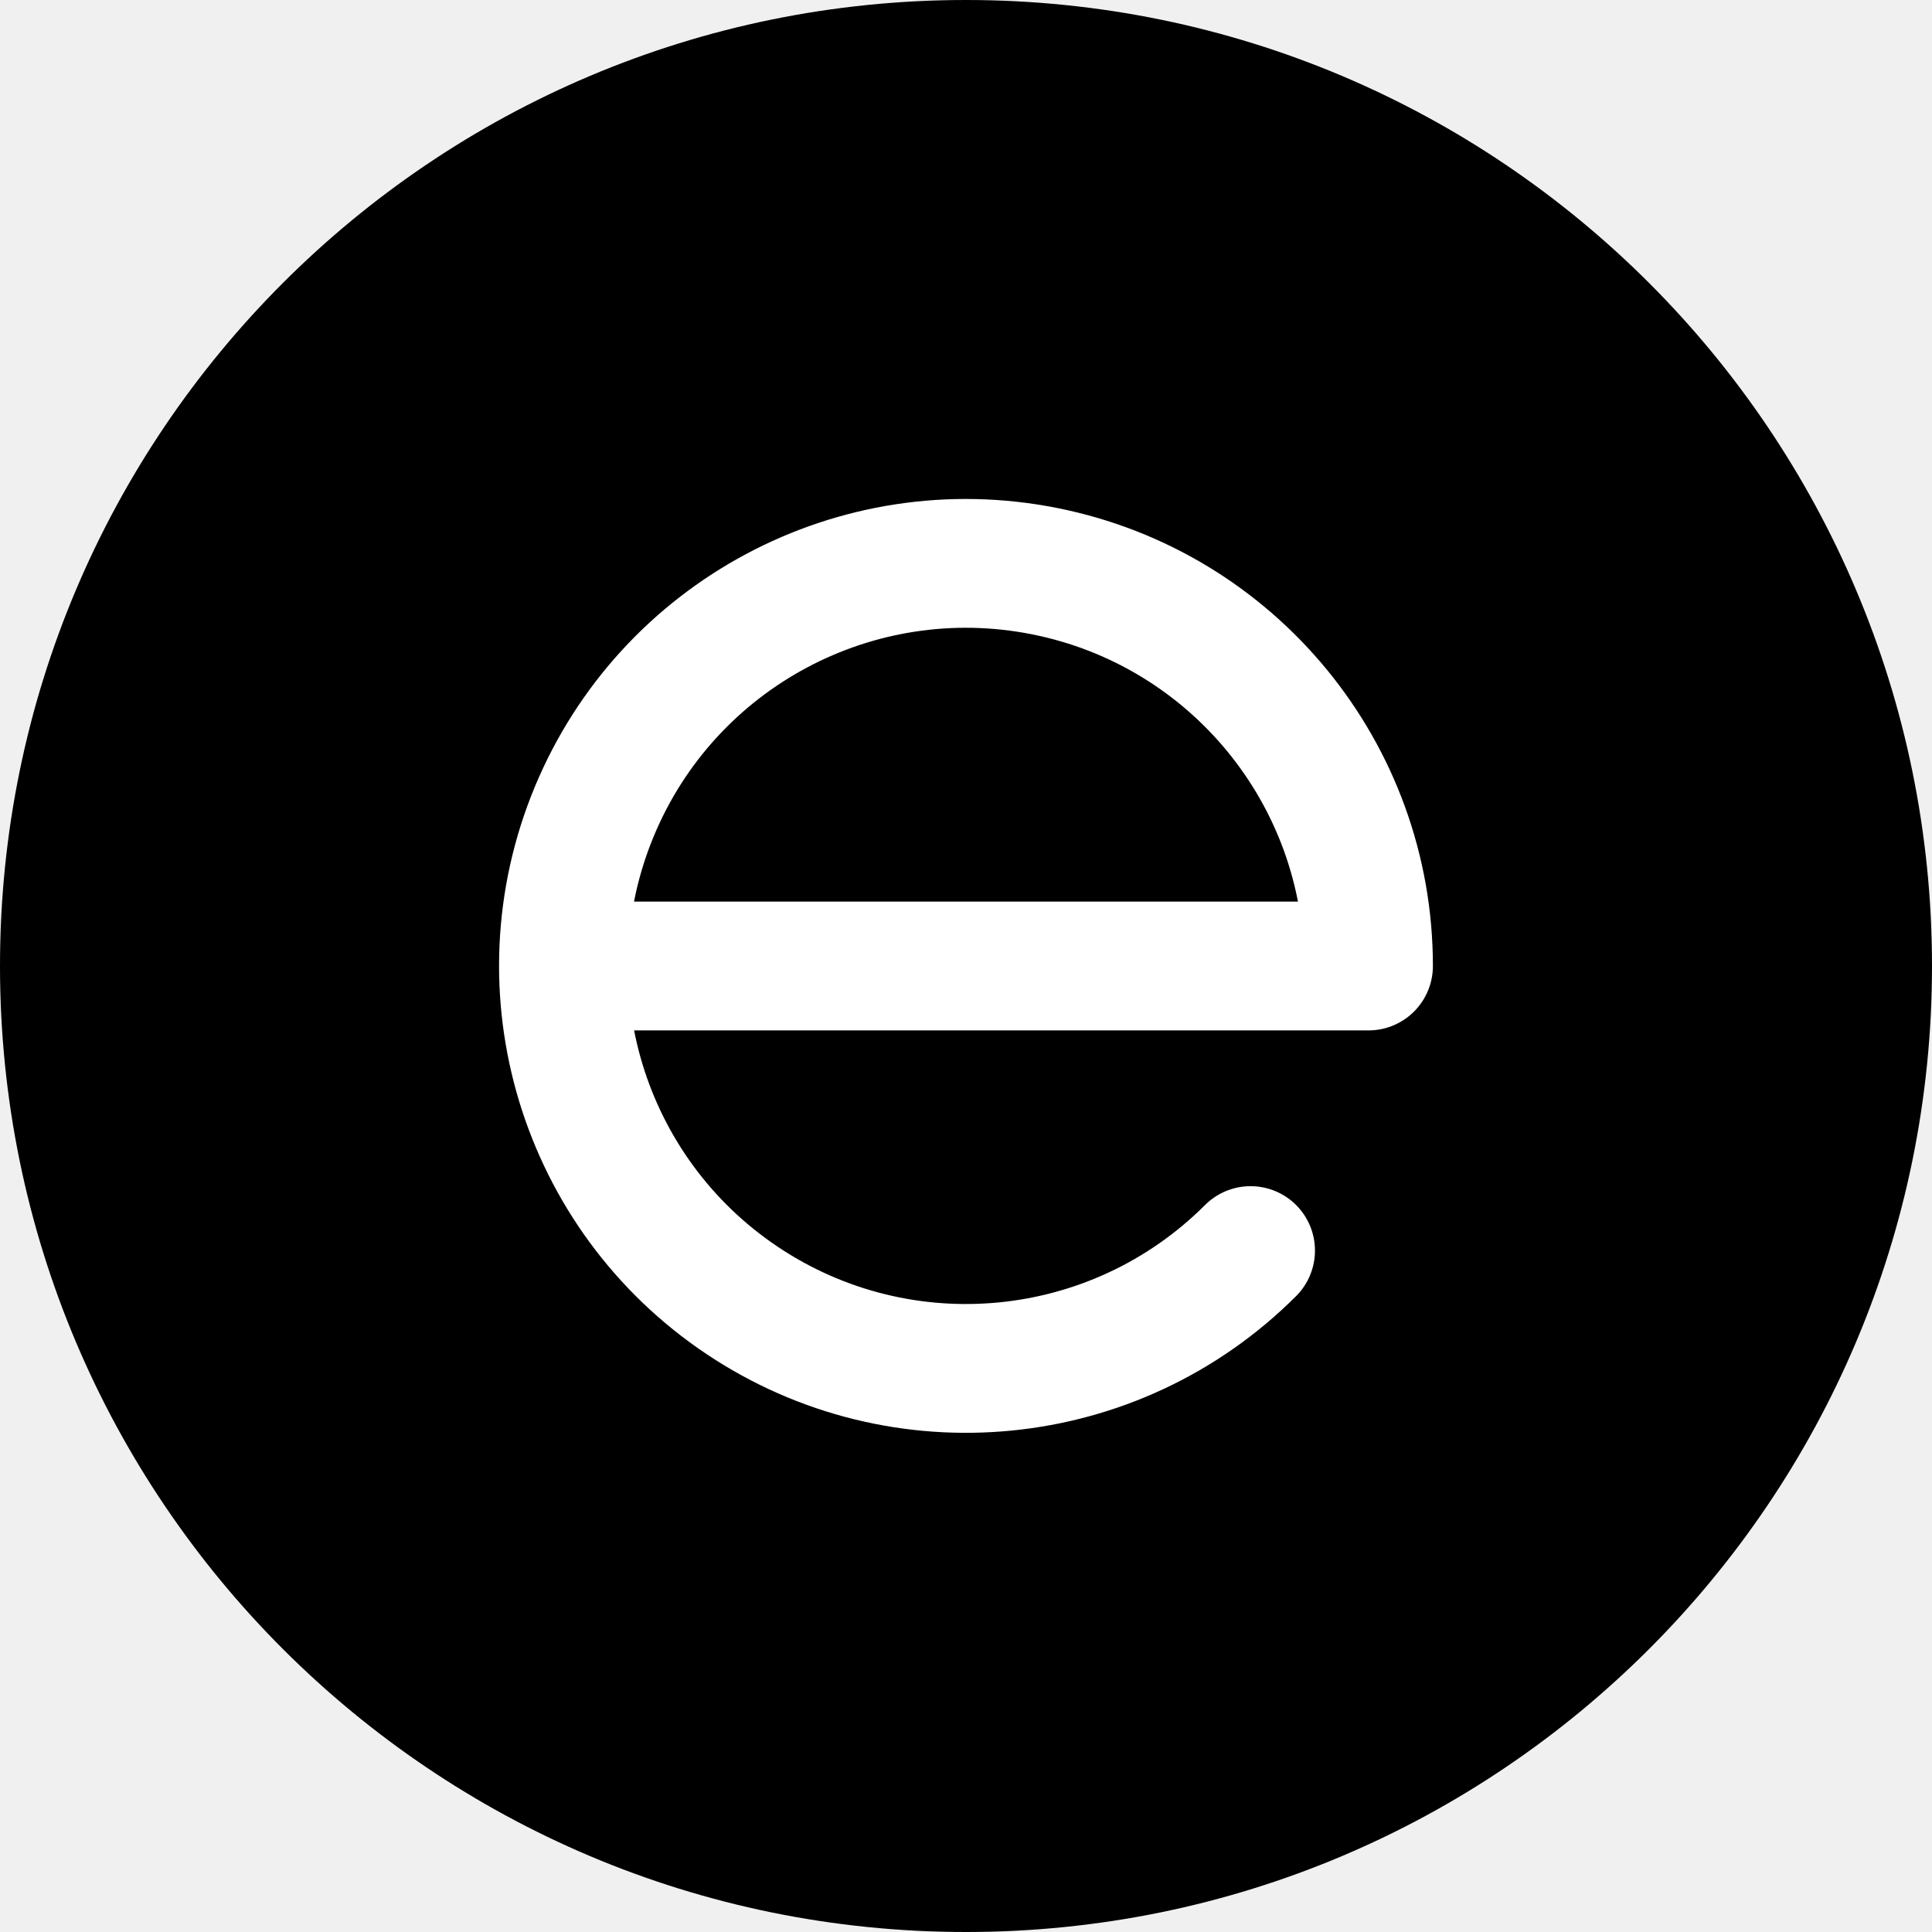
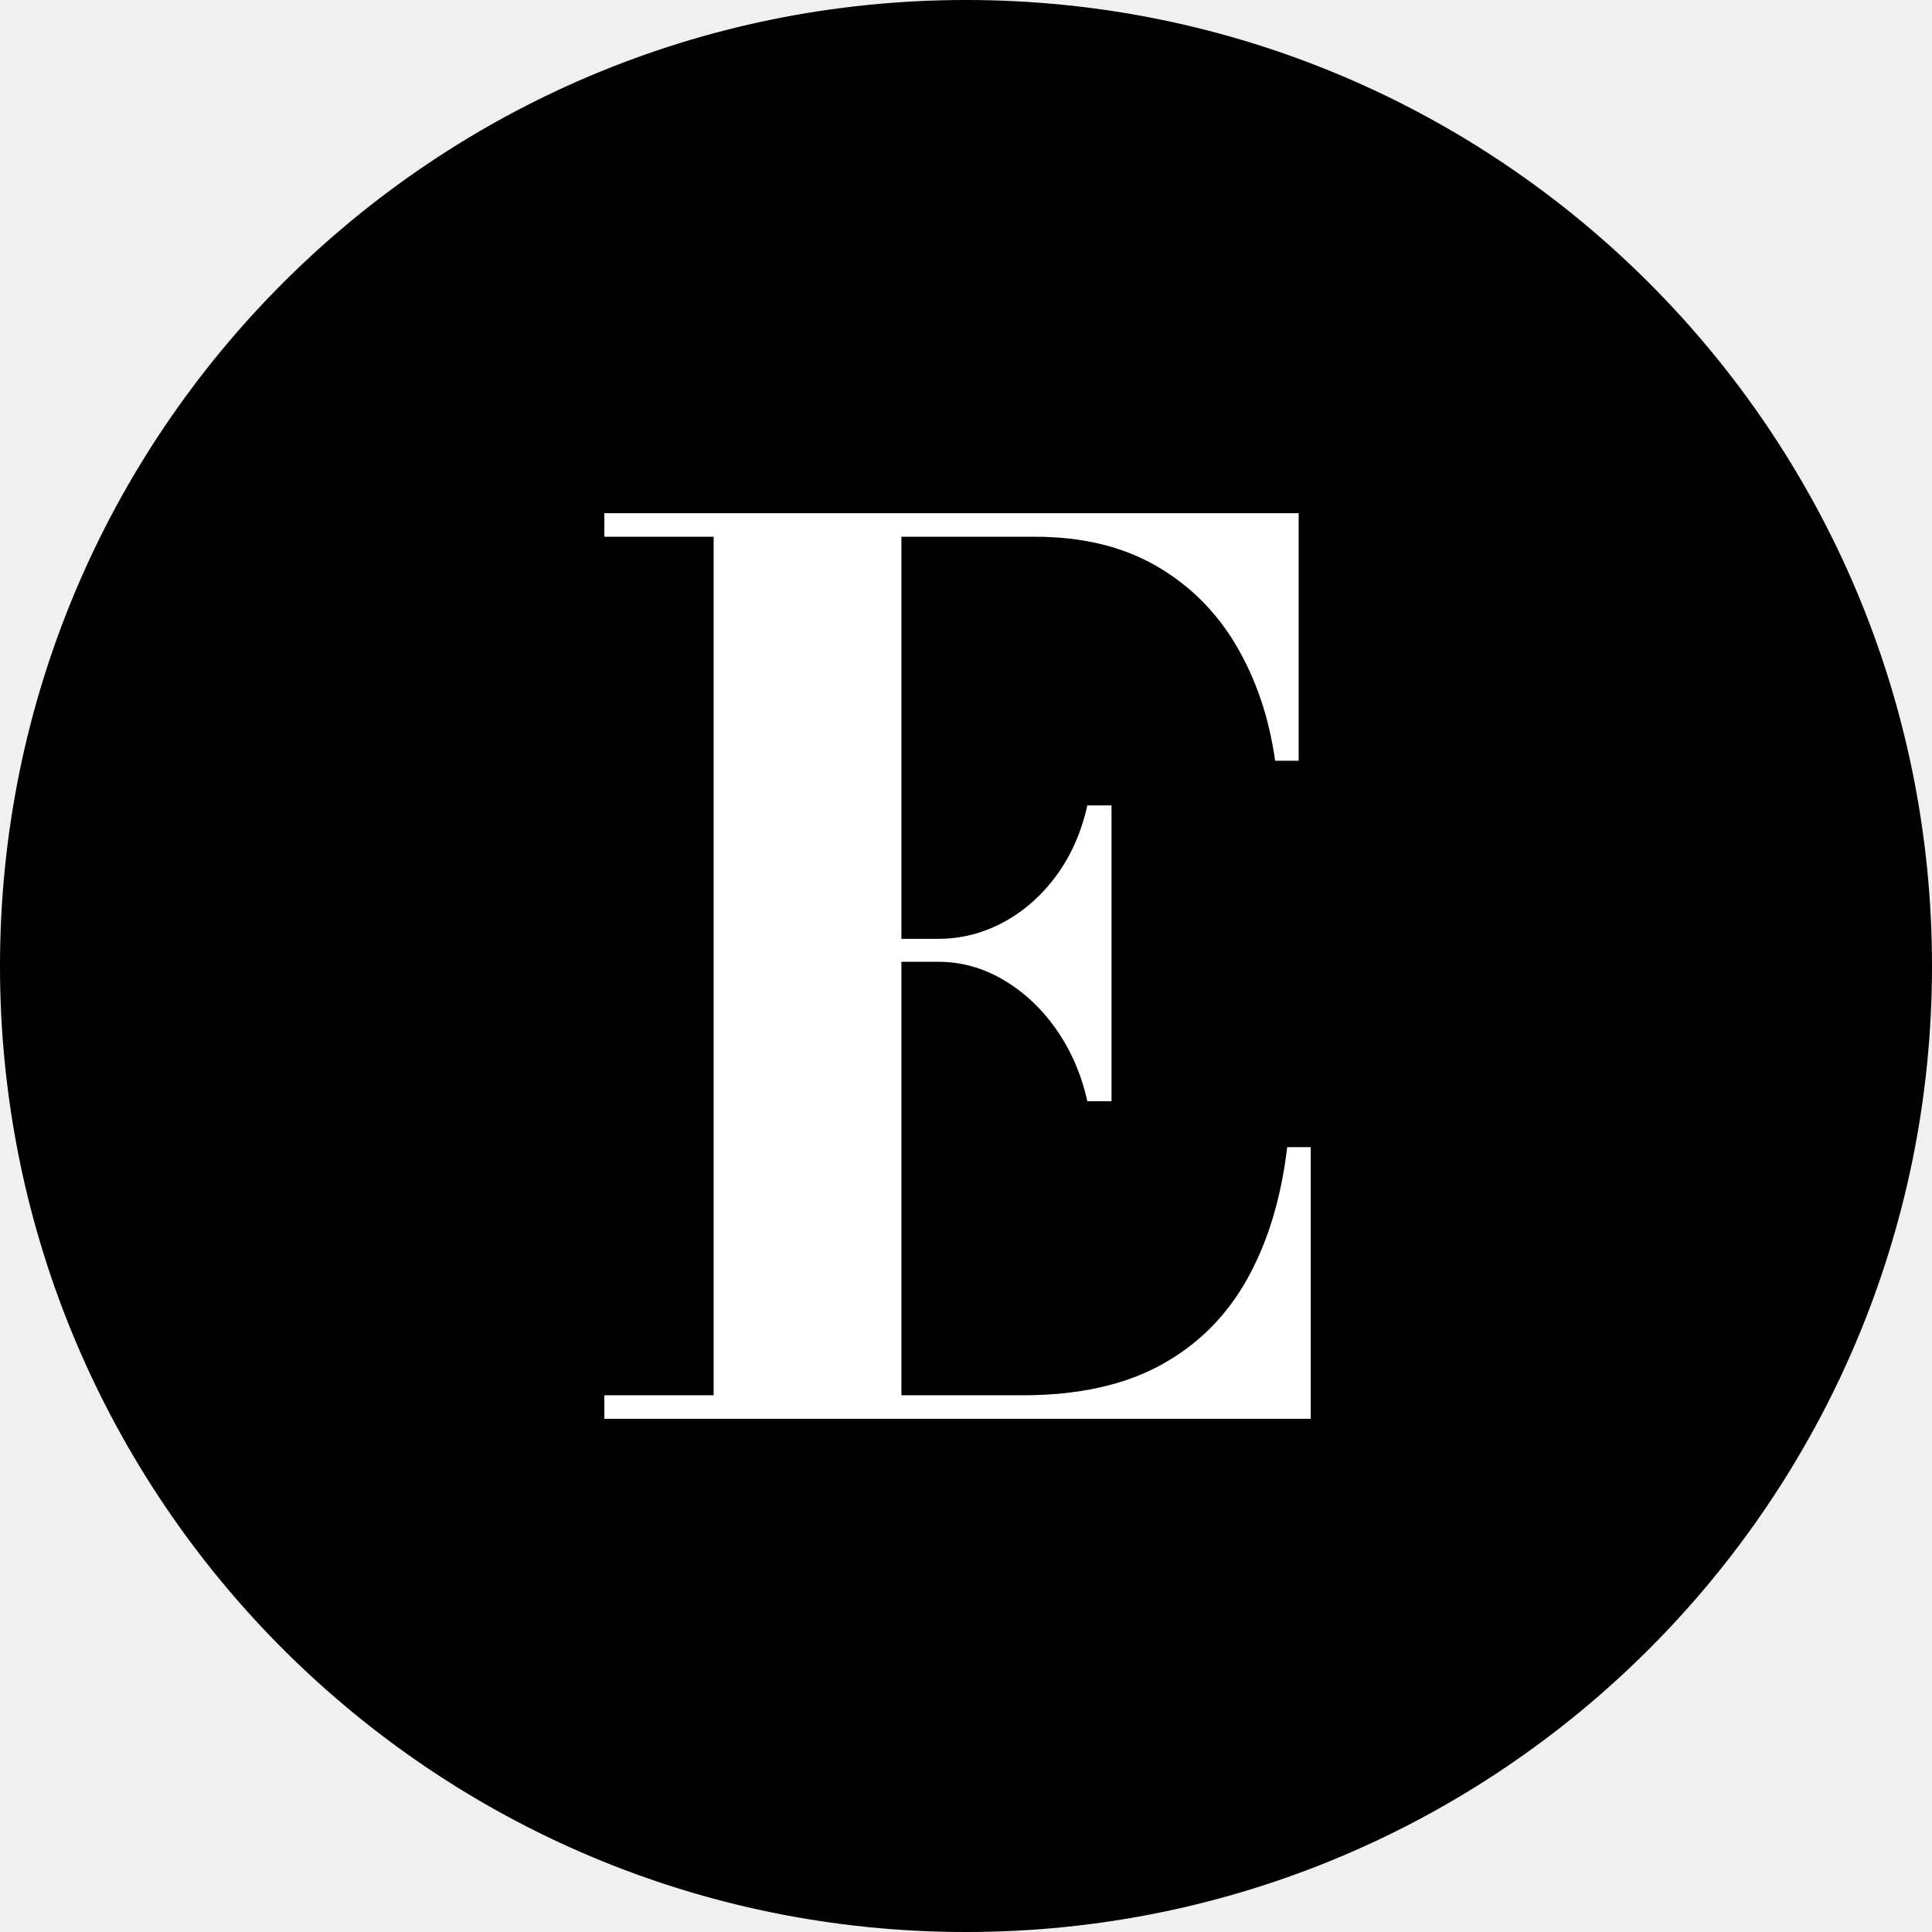
- <svg xmlns="http://www.w3.org/2000/svg" viewBox="0 0 48 48">
+ <svg xmlns="http://www.w3.org/2000/svg" viewBox="0 0 48 48" role="img" aria-label="EDS Tattoo Studio">
  <circle cx="24" cy="24" r="24" fill="#000000" />
-   <path d="M14 24H34A10 10 0 1 0 31.07 31.07" fill="none" stroke="#FFFFFF" stroke-width="3.2" stroke-linecap="round" stroke-linejoin="round" />
+   <g transform="translate(14.34 35.25)">
+     <path d="M0.675 0.0V-0.585H3.39V-21.915H0.675V-22.5H17.925V-16.35H17.34Q17.115 -17.955 16.372 -19.215Q15.63 -20.475 14.377 -21.195Q13.125 -21.915 11.37 -21.915H8.055V-0.585H11.07Q13.125 -0.585 14.497 -1.335Q15.87 -2.085 16.642 -3.465Q17.415 -4.845 17.64 -6.75H18.225V0.0ZM12.675 -7.89Q12.45 -8.895 11.902 -9.675Q11.355 -10.455 10.59 -10.905Q9.825 -11.355 8.97 -11.355H7.29V-11.925H8.97Q9.825 -11.925 10.59 -12.337Q11.355 -12.75 11.902 -13.492Q12.45 -14.235 12.675 -15.24H13.275V-7.89Z" fill="#FFFFFF" />
+   </g>
</svg>
